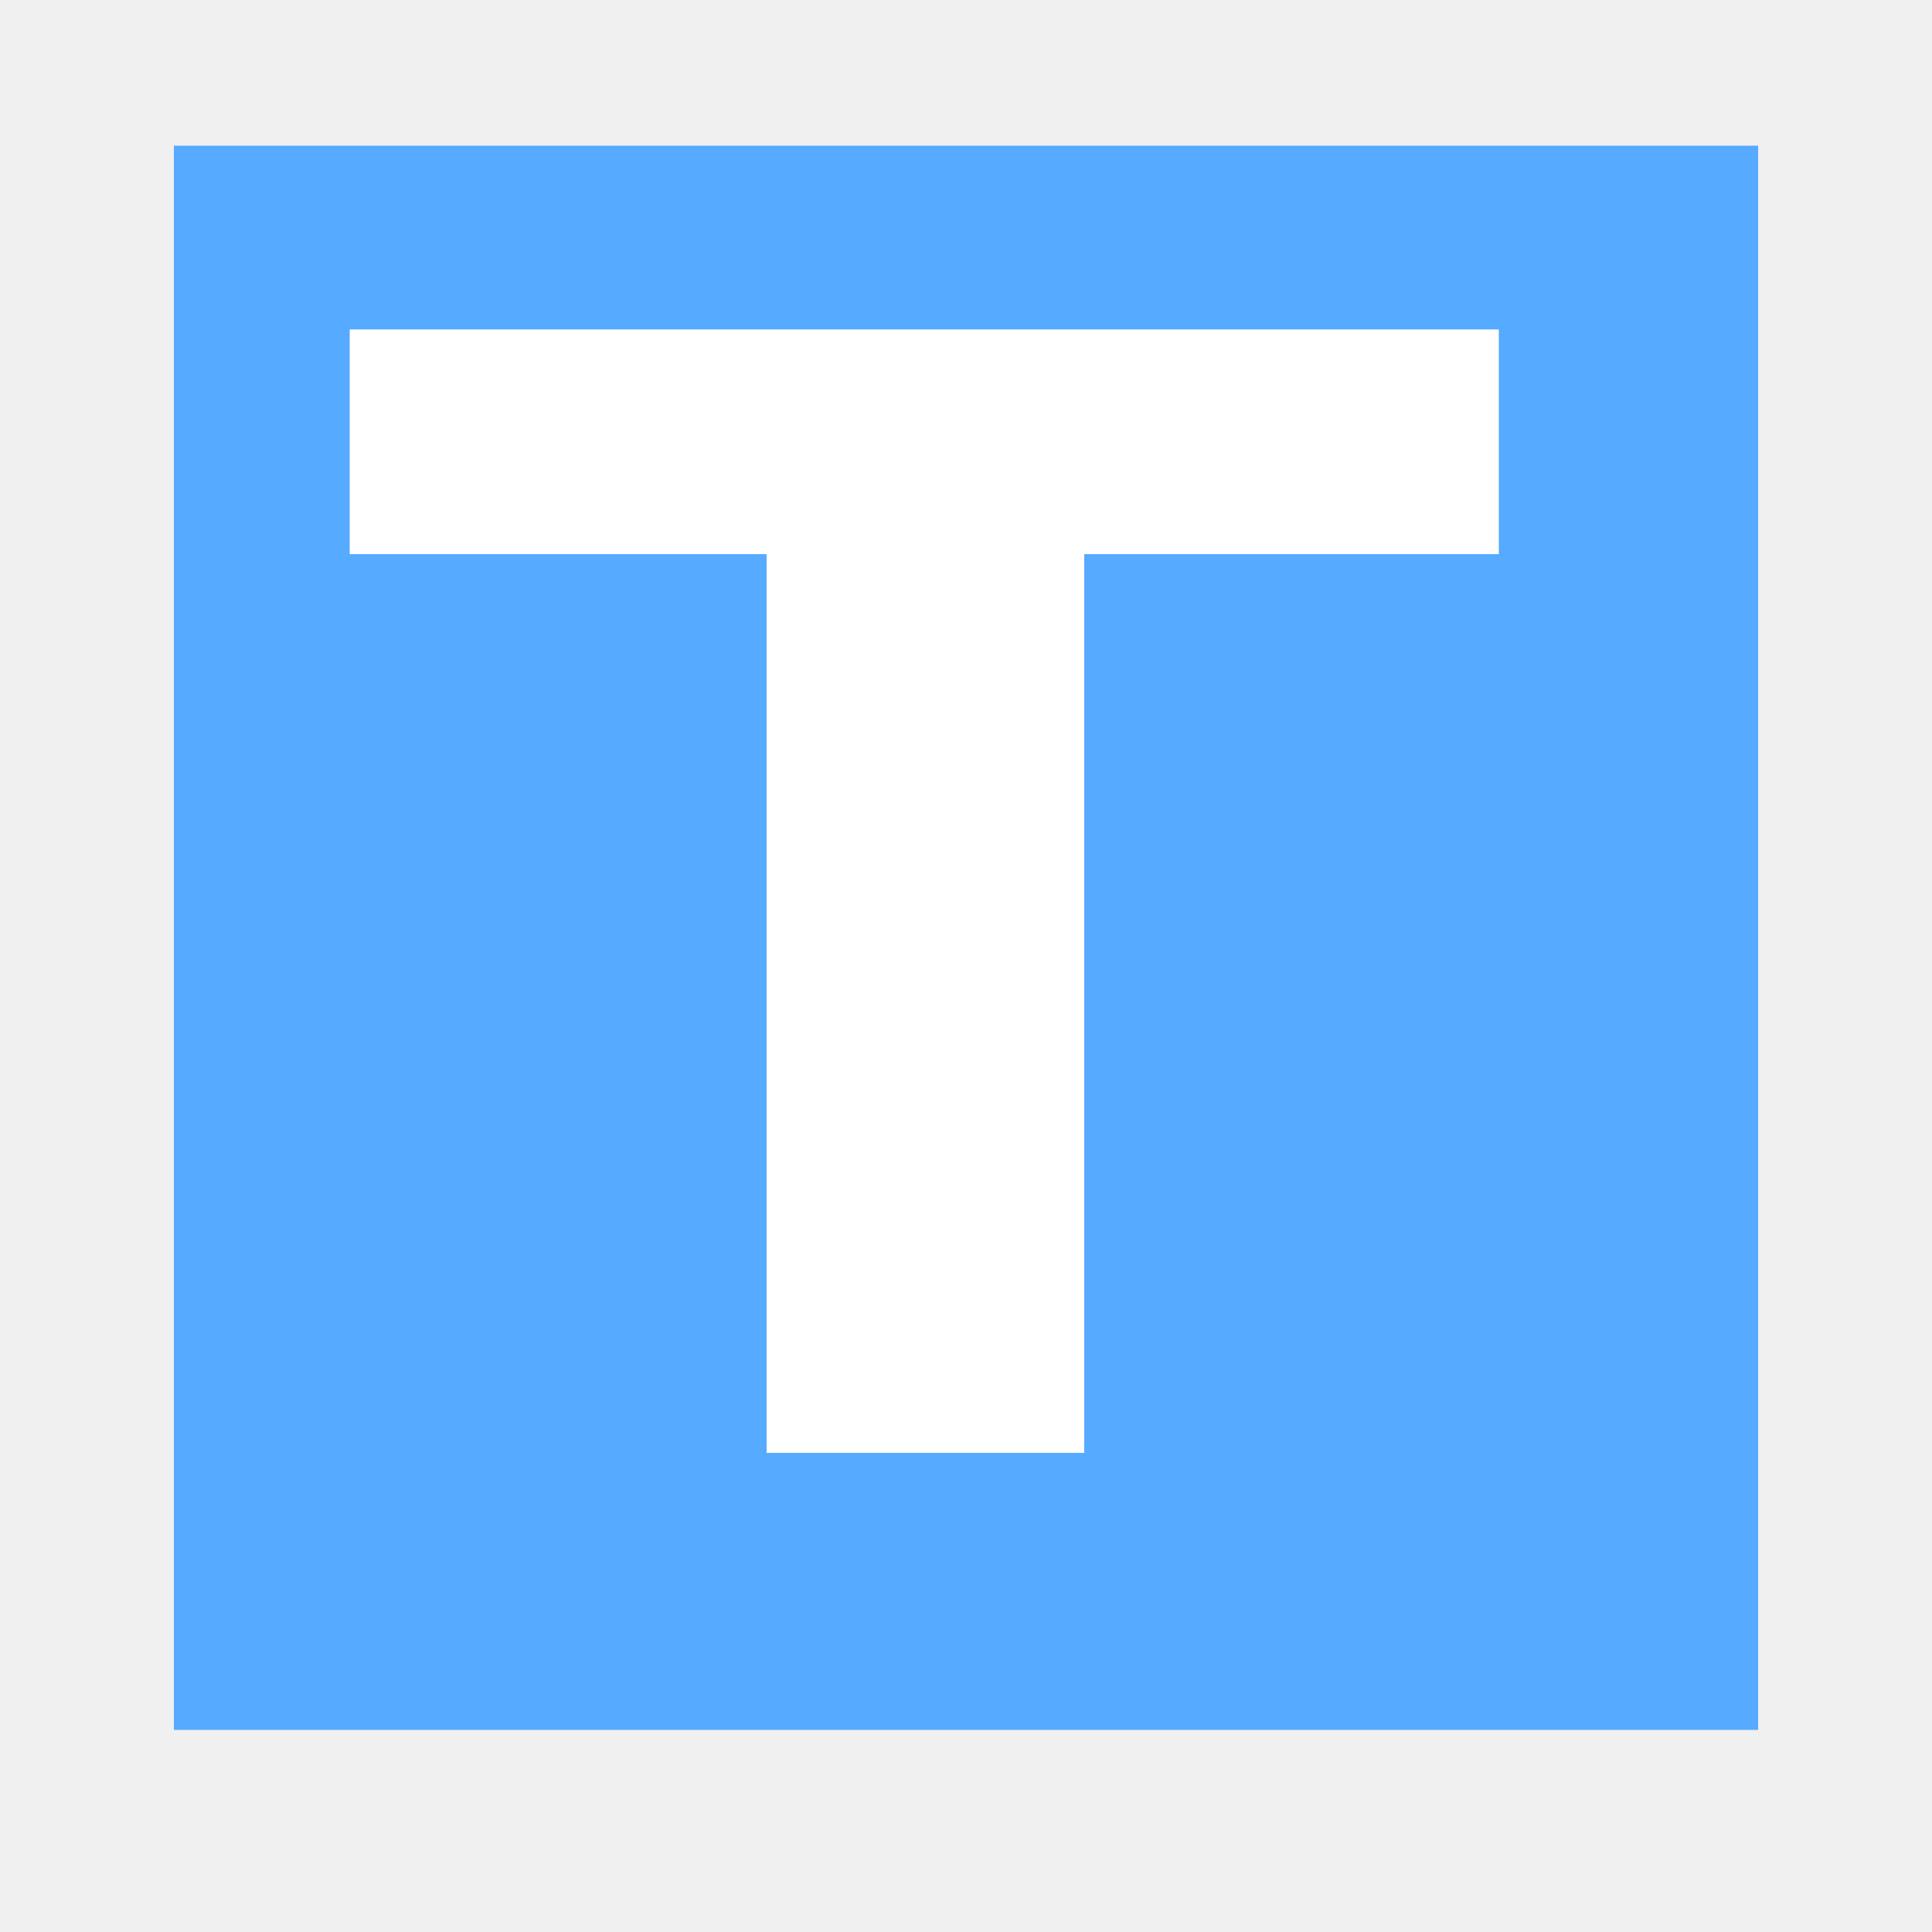
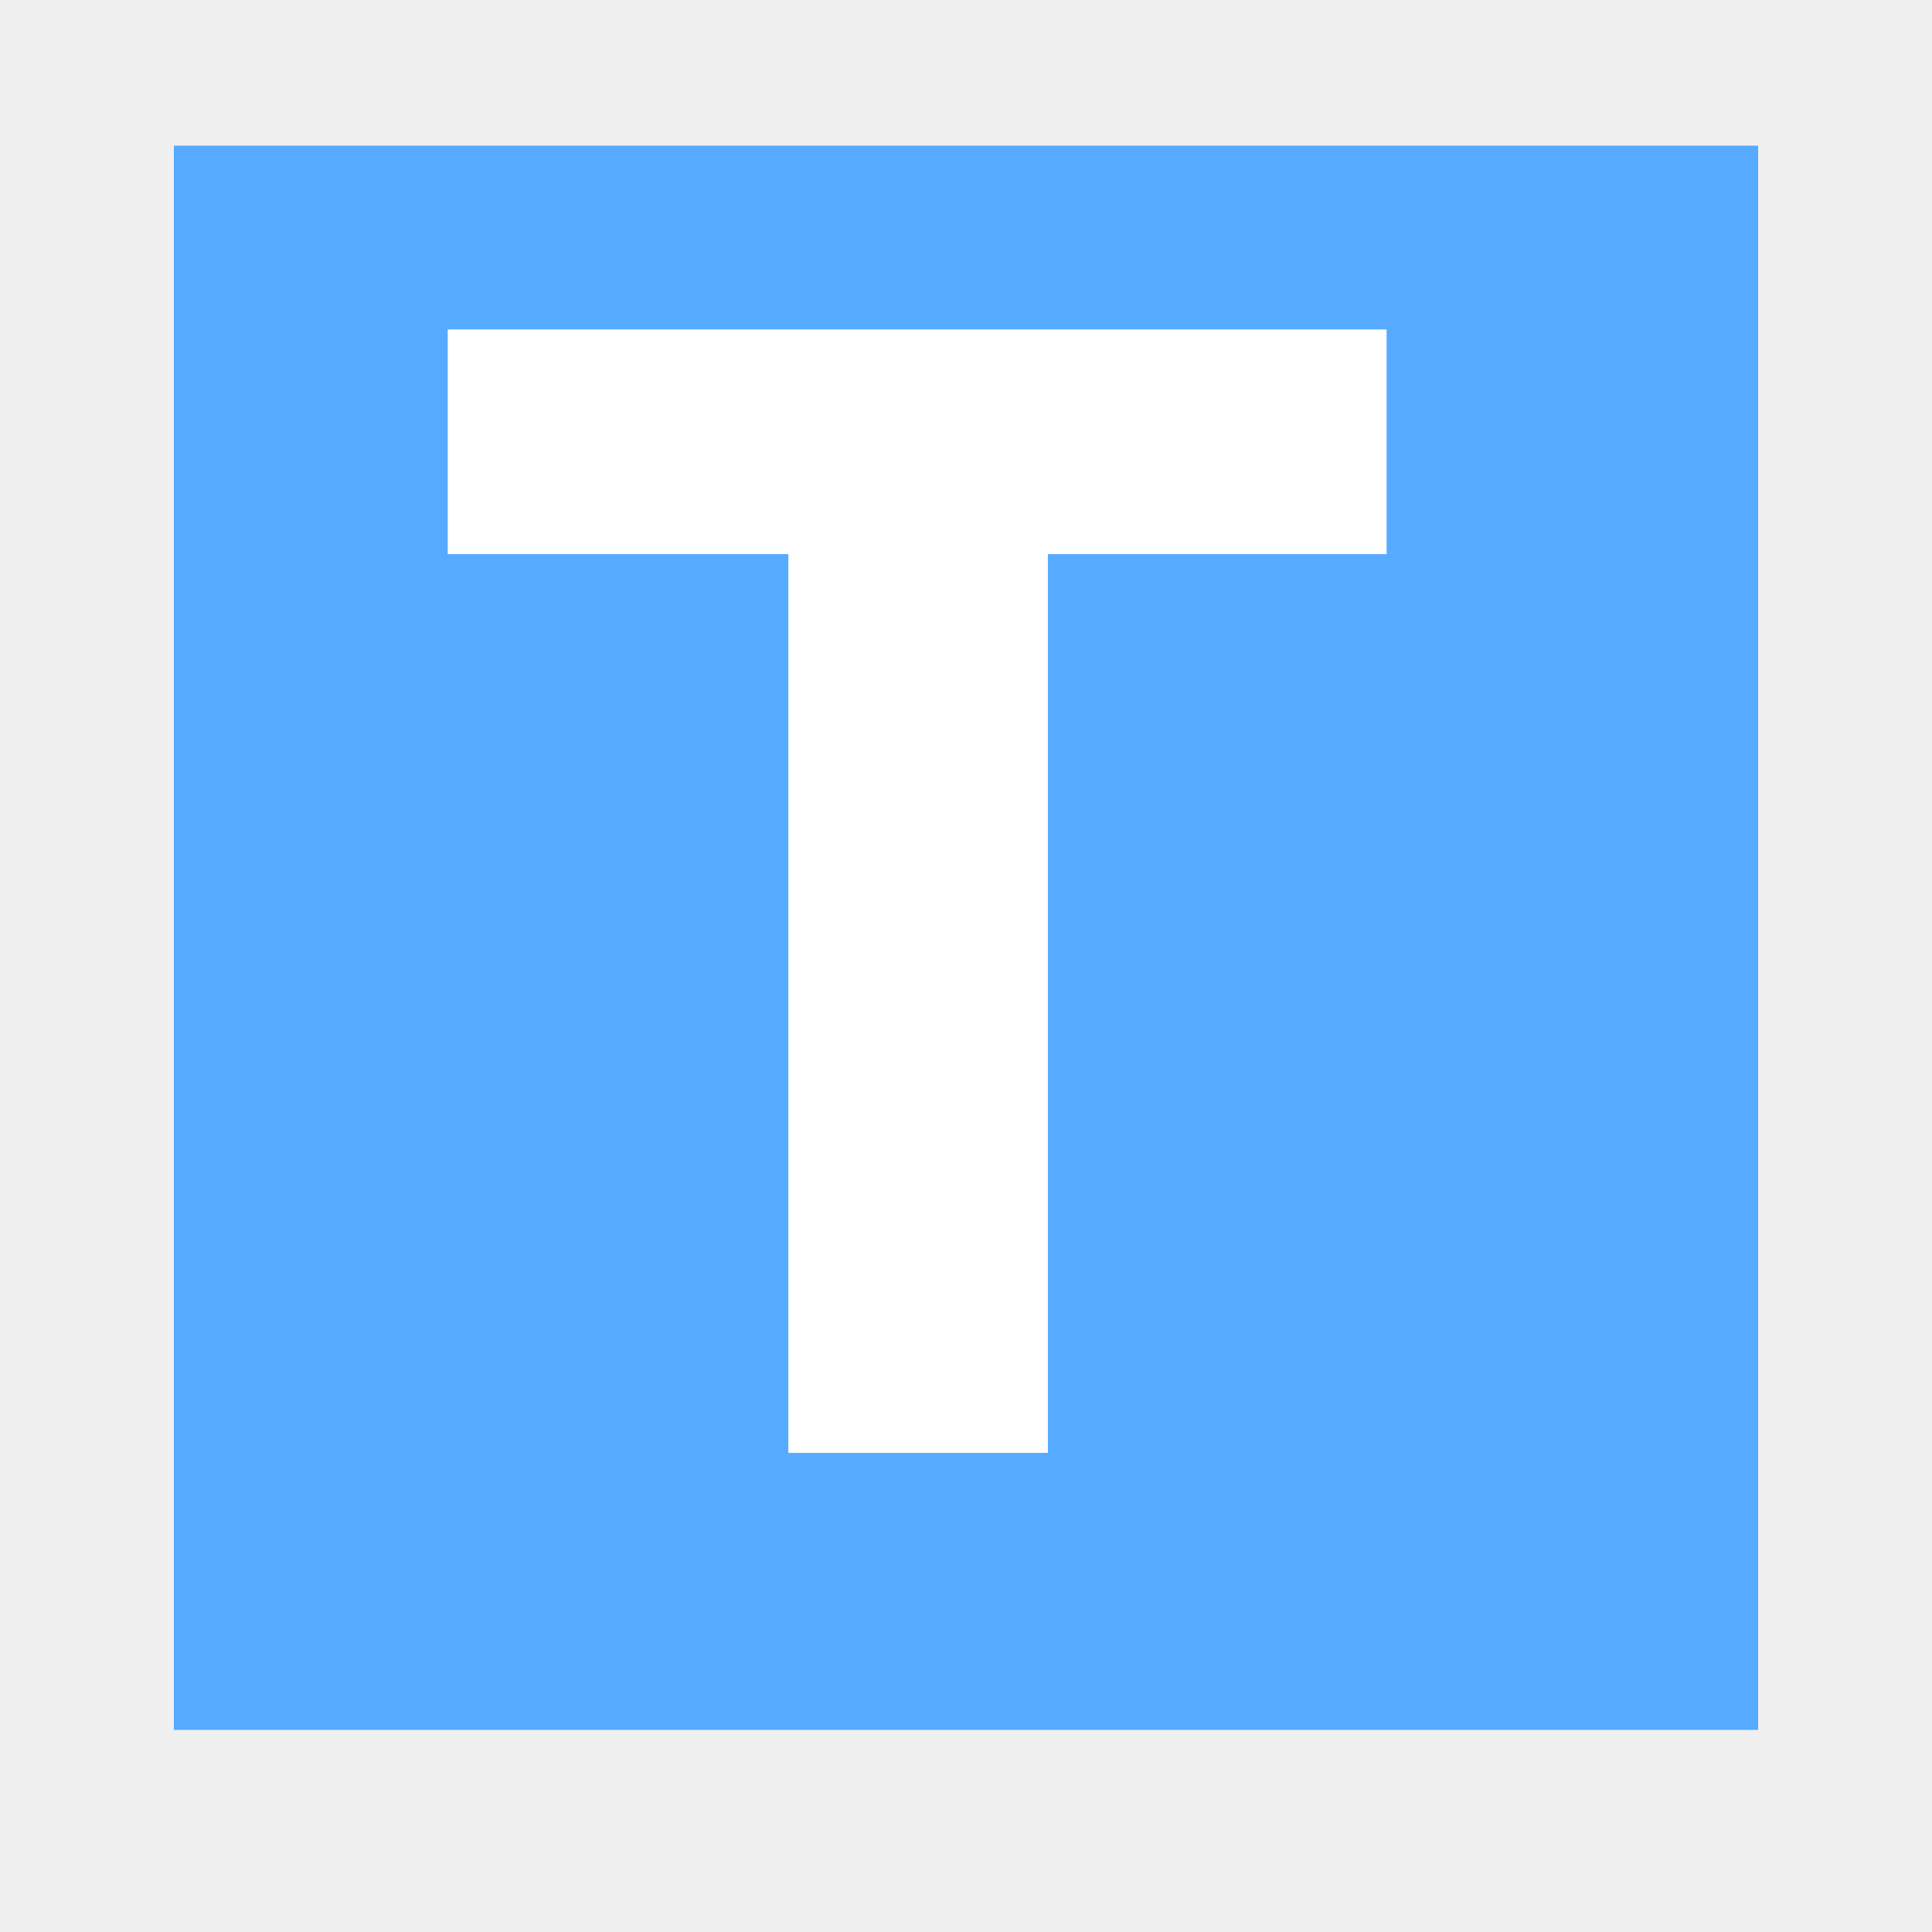
<svg xmlns="http://www.w3.org/2000/svg" width="100" height="100">
  <g>
    <rect id="svg_7" height="80" width="80" y="8.54" x="10" stroke-width="2" stroke="#56aaff" fill="#56aaff" />
-     <text transform="matrix(3.86848 0 0 2.93031 -92.3783 -35.4184)" stroke="#ffffff" xml:space="preserve" text-anchor="start" font-family="'Work Sans'" font-size="25" id="svg_9" y="36.752" x="29.309" stroke-width="2" fill="#ffffff">T</text>
+     <text transform="matrix(3.16056 0 0 2.93031 -67.2338 -35.4184)" stroke="#ffffff" xml:space="preserve" text-anchor="start" font-family="'Work Sans'" font-size="25" id="svg_9" y="36.752" x="29.355" stroke-width="2" fill="#ffffff">T</text>
  </g>
</svg>
